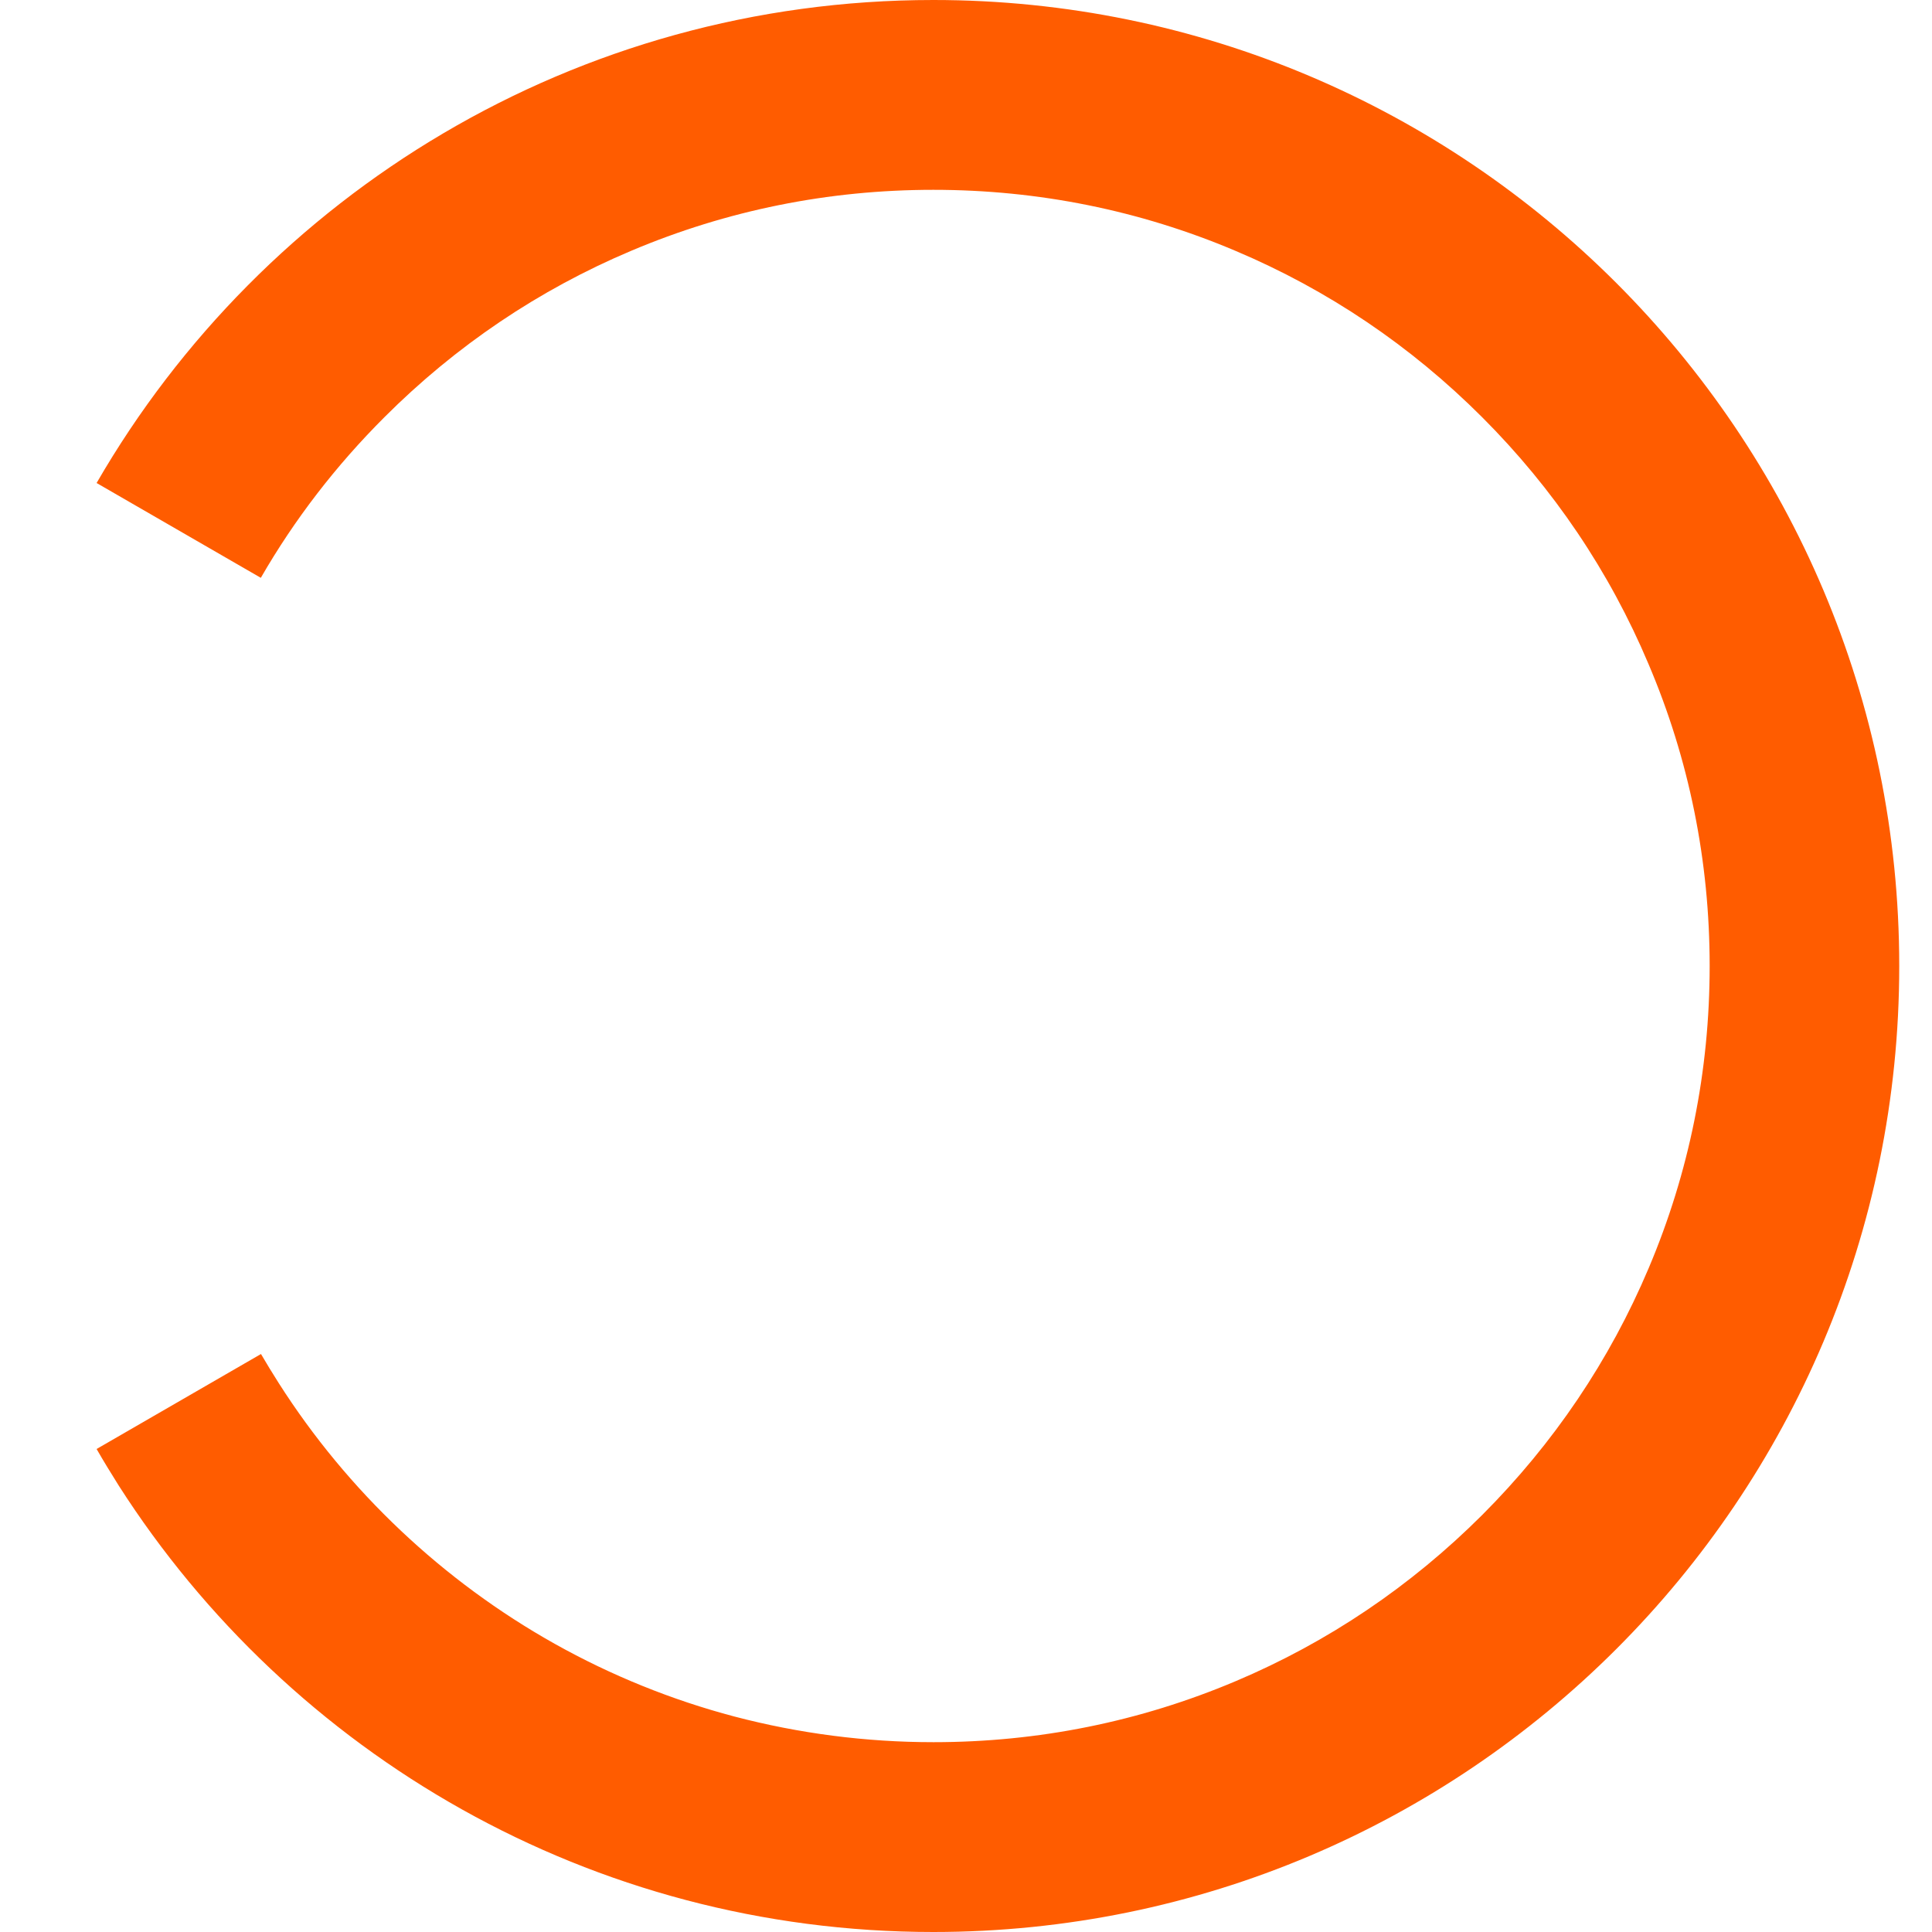
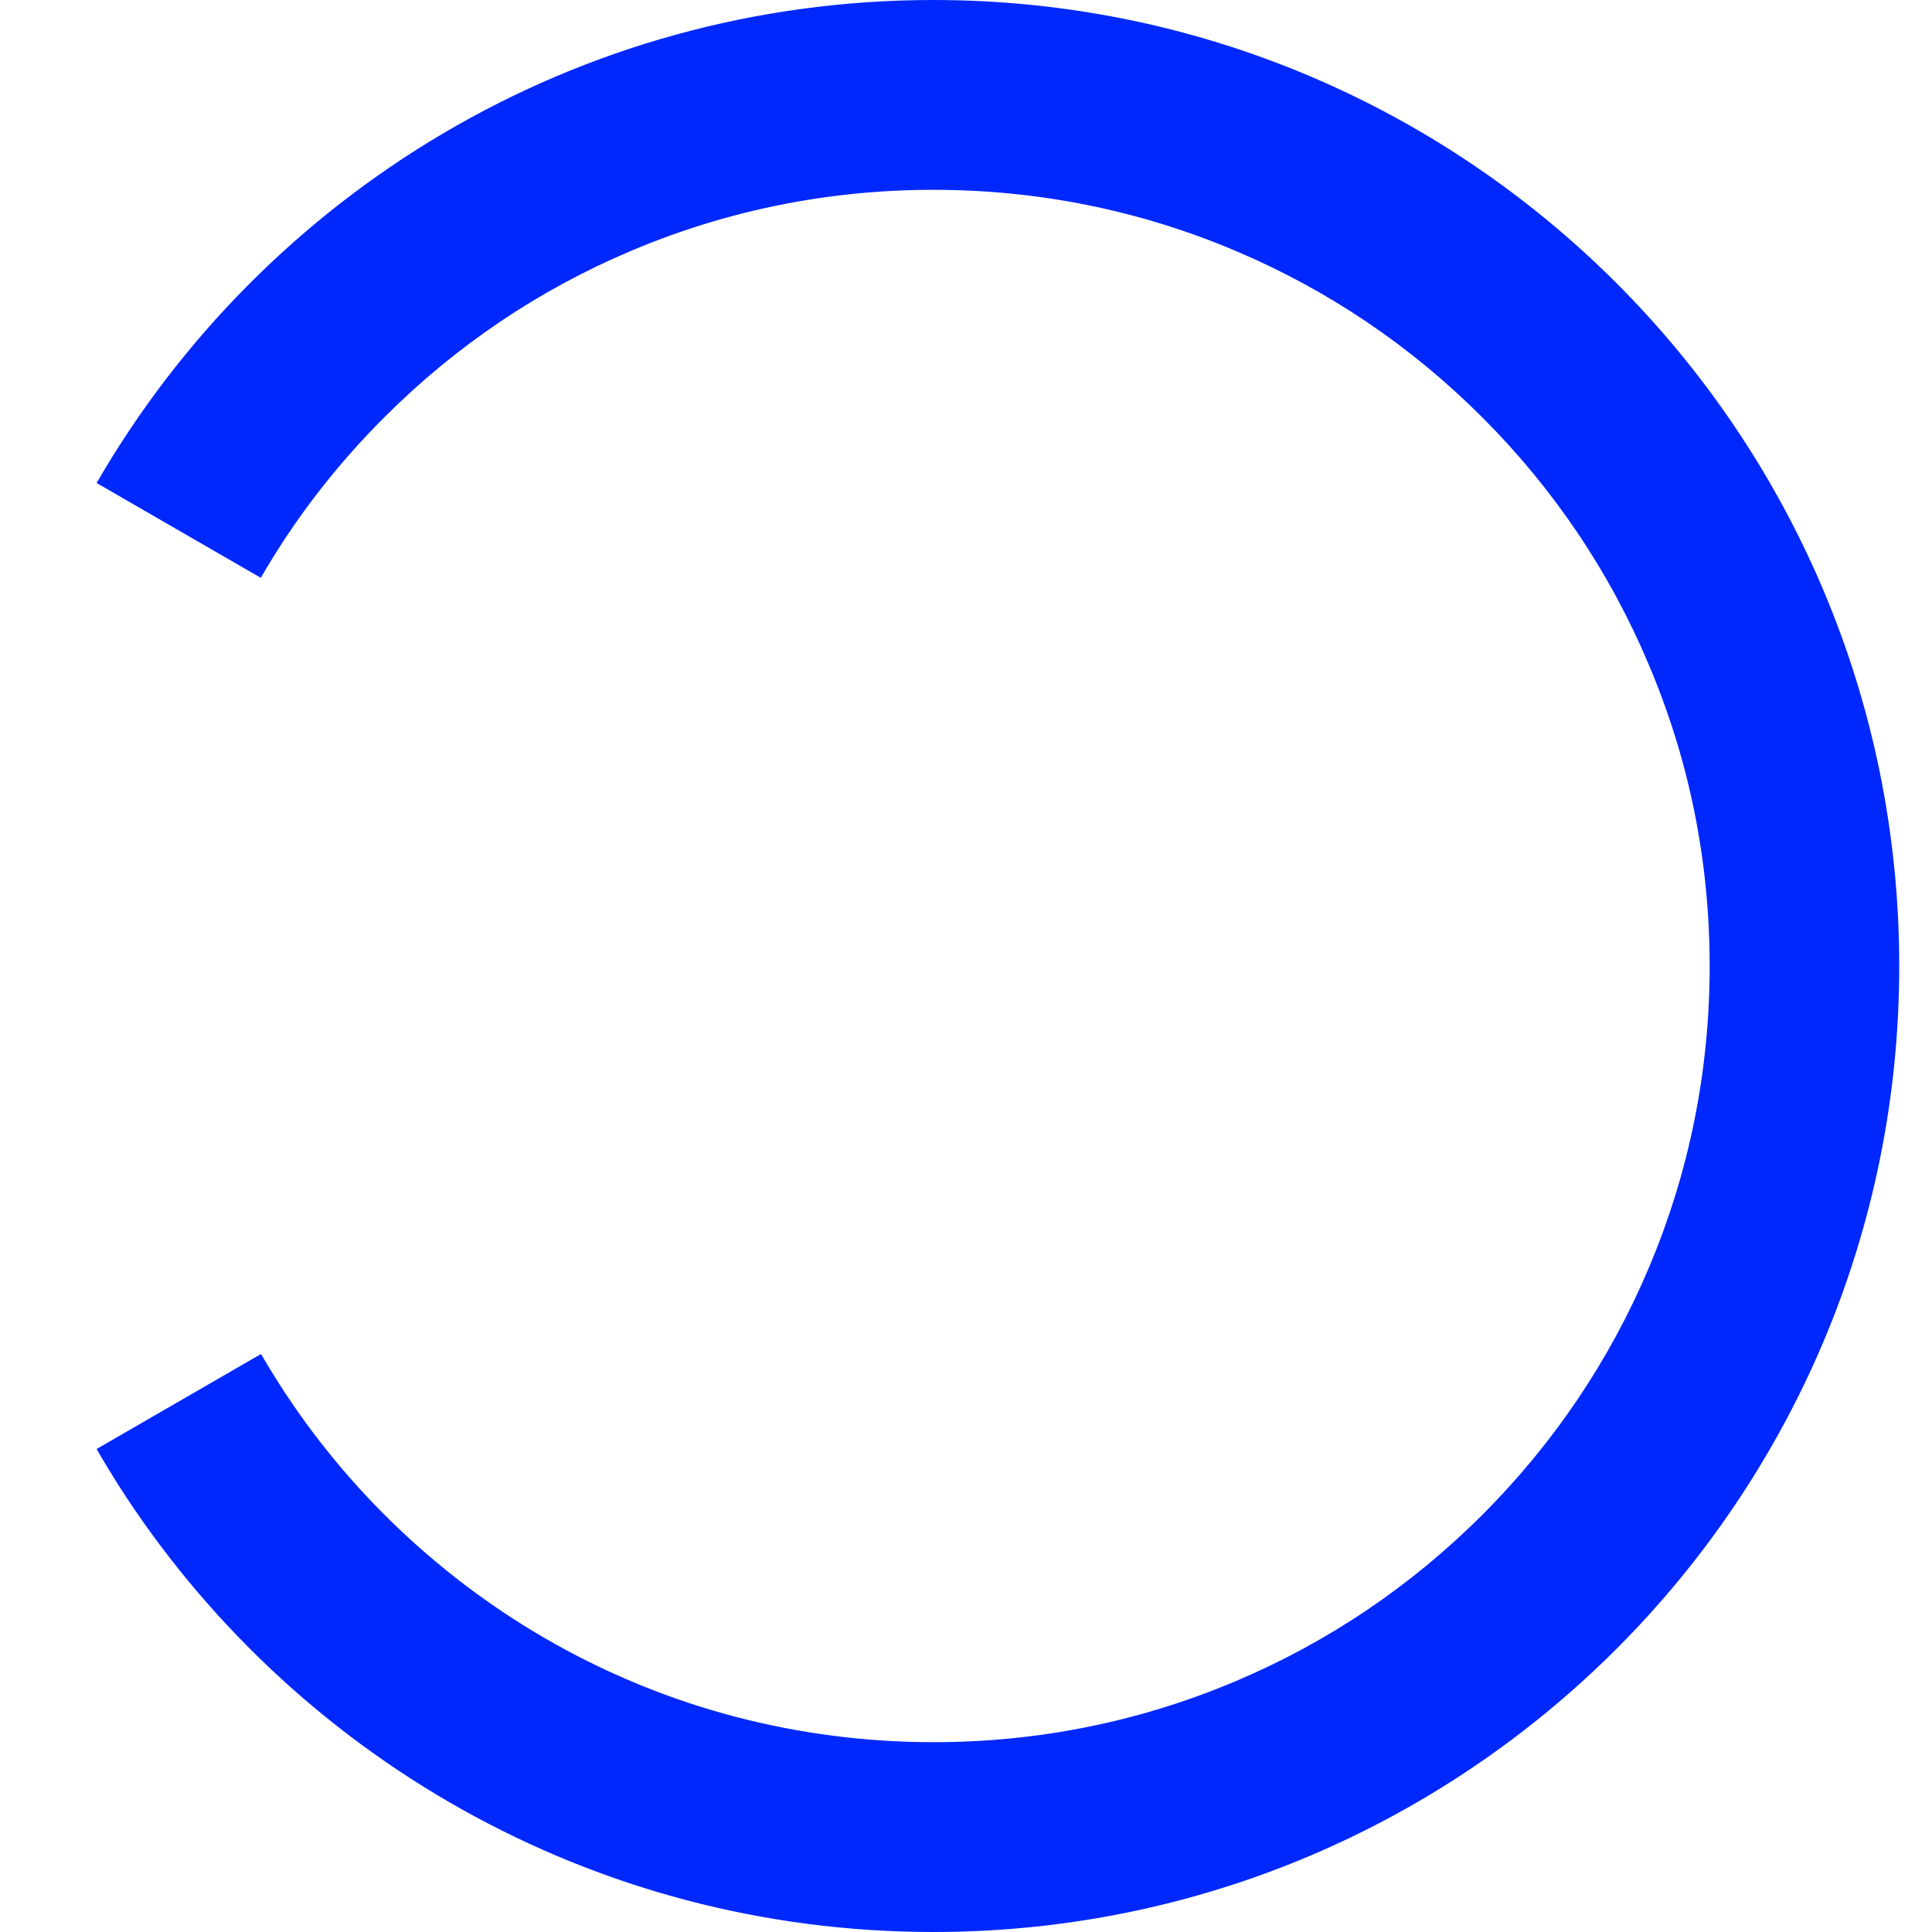
<svg xmlns="http://www.w3.org/2000/svg" width="24" height="24" viewBox="0 0 24 24" fill="none" className="loading-spinner">
-   <path fill-rule="evenodd" clip-rule="evenodd" d="M1.2 6L3.24 7.178C3.659 6.451 4.173 5.784 4.776 5.182C5.662 4.296 6.693 3.6 7.842 3.115C9.029 2.613 10.291 2.358 11.594 2.358C12.896 2.358 14.16 2.613 15.345 3.115C16.494 3.6 17.525 4.296 18.411 5.182C19.298 6.069 19.994 7.1 20.478 8.248C20.983 9.433 21.238 10.697 21.238 12C21.238 13.303 20.983 14.566 20.481 15.752C19.996 16.9 19.3 17.931 18.414 18.818C17.527 19.704 16.496 20.4 15.348 20.885C14.16 21.387 12.899 21.642 11.596 21.642C10.756 21.642 9.926 21.534 9.122 21.323C8.346 21.118 7.594 20.814 6.891 20.42C5.505 19.643 4.318 18.524 3.463 17.182C3.387 17.062 3.313 16.942 3.242 16.82L1.2 18C1.288 18.154 1.381 18.304 1.474 18.453C3.607 21.789 7.342 24 11.594 24C18.22 24 23.593 18.627 23.593 12C23.593 5.373 18.22 0 11.594 0C7.153 0 3.274 2.412 1.2 6Z" fill="#FF5C00" />
+   <path fill-rule="evenodd" clip-rule="evenodd" d="M1.2 6L3.24 7.178C3.659 6.451 4.173 5.784 4.776 5.182C5.662 4.296 6.693 3.6 7.842 3.115C9.029 2.613 10.291 2.358 11.594 2.358C12.896 2.358 14.16 2.613 15.345 3.115C16.494 3.6 17.525 4.296 18.411 5.182C19.298 6.069 19.994 7.1 20.478 8.248C20.983 9.433 21.238 10.697 21.238 12C21.238 13.303 20.983 14.566 20.481 15.752C19.996 16.9 19.3 17.931 18.414 18.818C17.527 19.704 16.496 20.4 15.348 20.885C14.16 21.387 12.899 21.642 11.596 21.642C10.756 21.642 9.926 21.534 9.122 21.323C8.346 21.118 7.594 20.814 6.891 20.42C5.505 19.643 4.318 18.524 3.463 17.182C3.387 17.062 3.313 16.942 3.242 16.82L1.2 18C1.288 18.154 1.381 18.304 1.474 18.453C3.607 21.789 7.342 24 11.594 24C18.22 24 23.593 18.627 23.593 12C23.593 5.373 18.22 0 11.594 0C7.153 0 3.274 2.412 1.2 6Z" fill="#0028FC" />
</svg>
